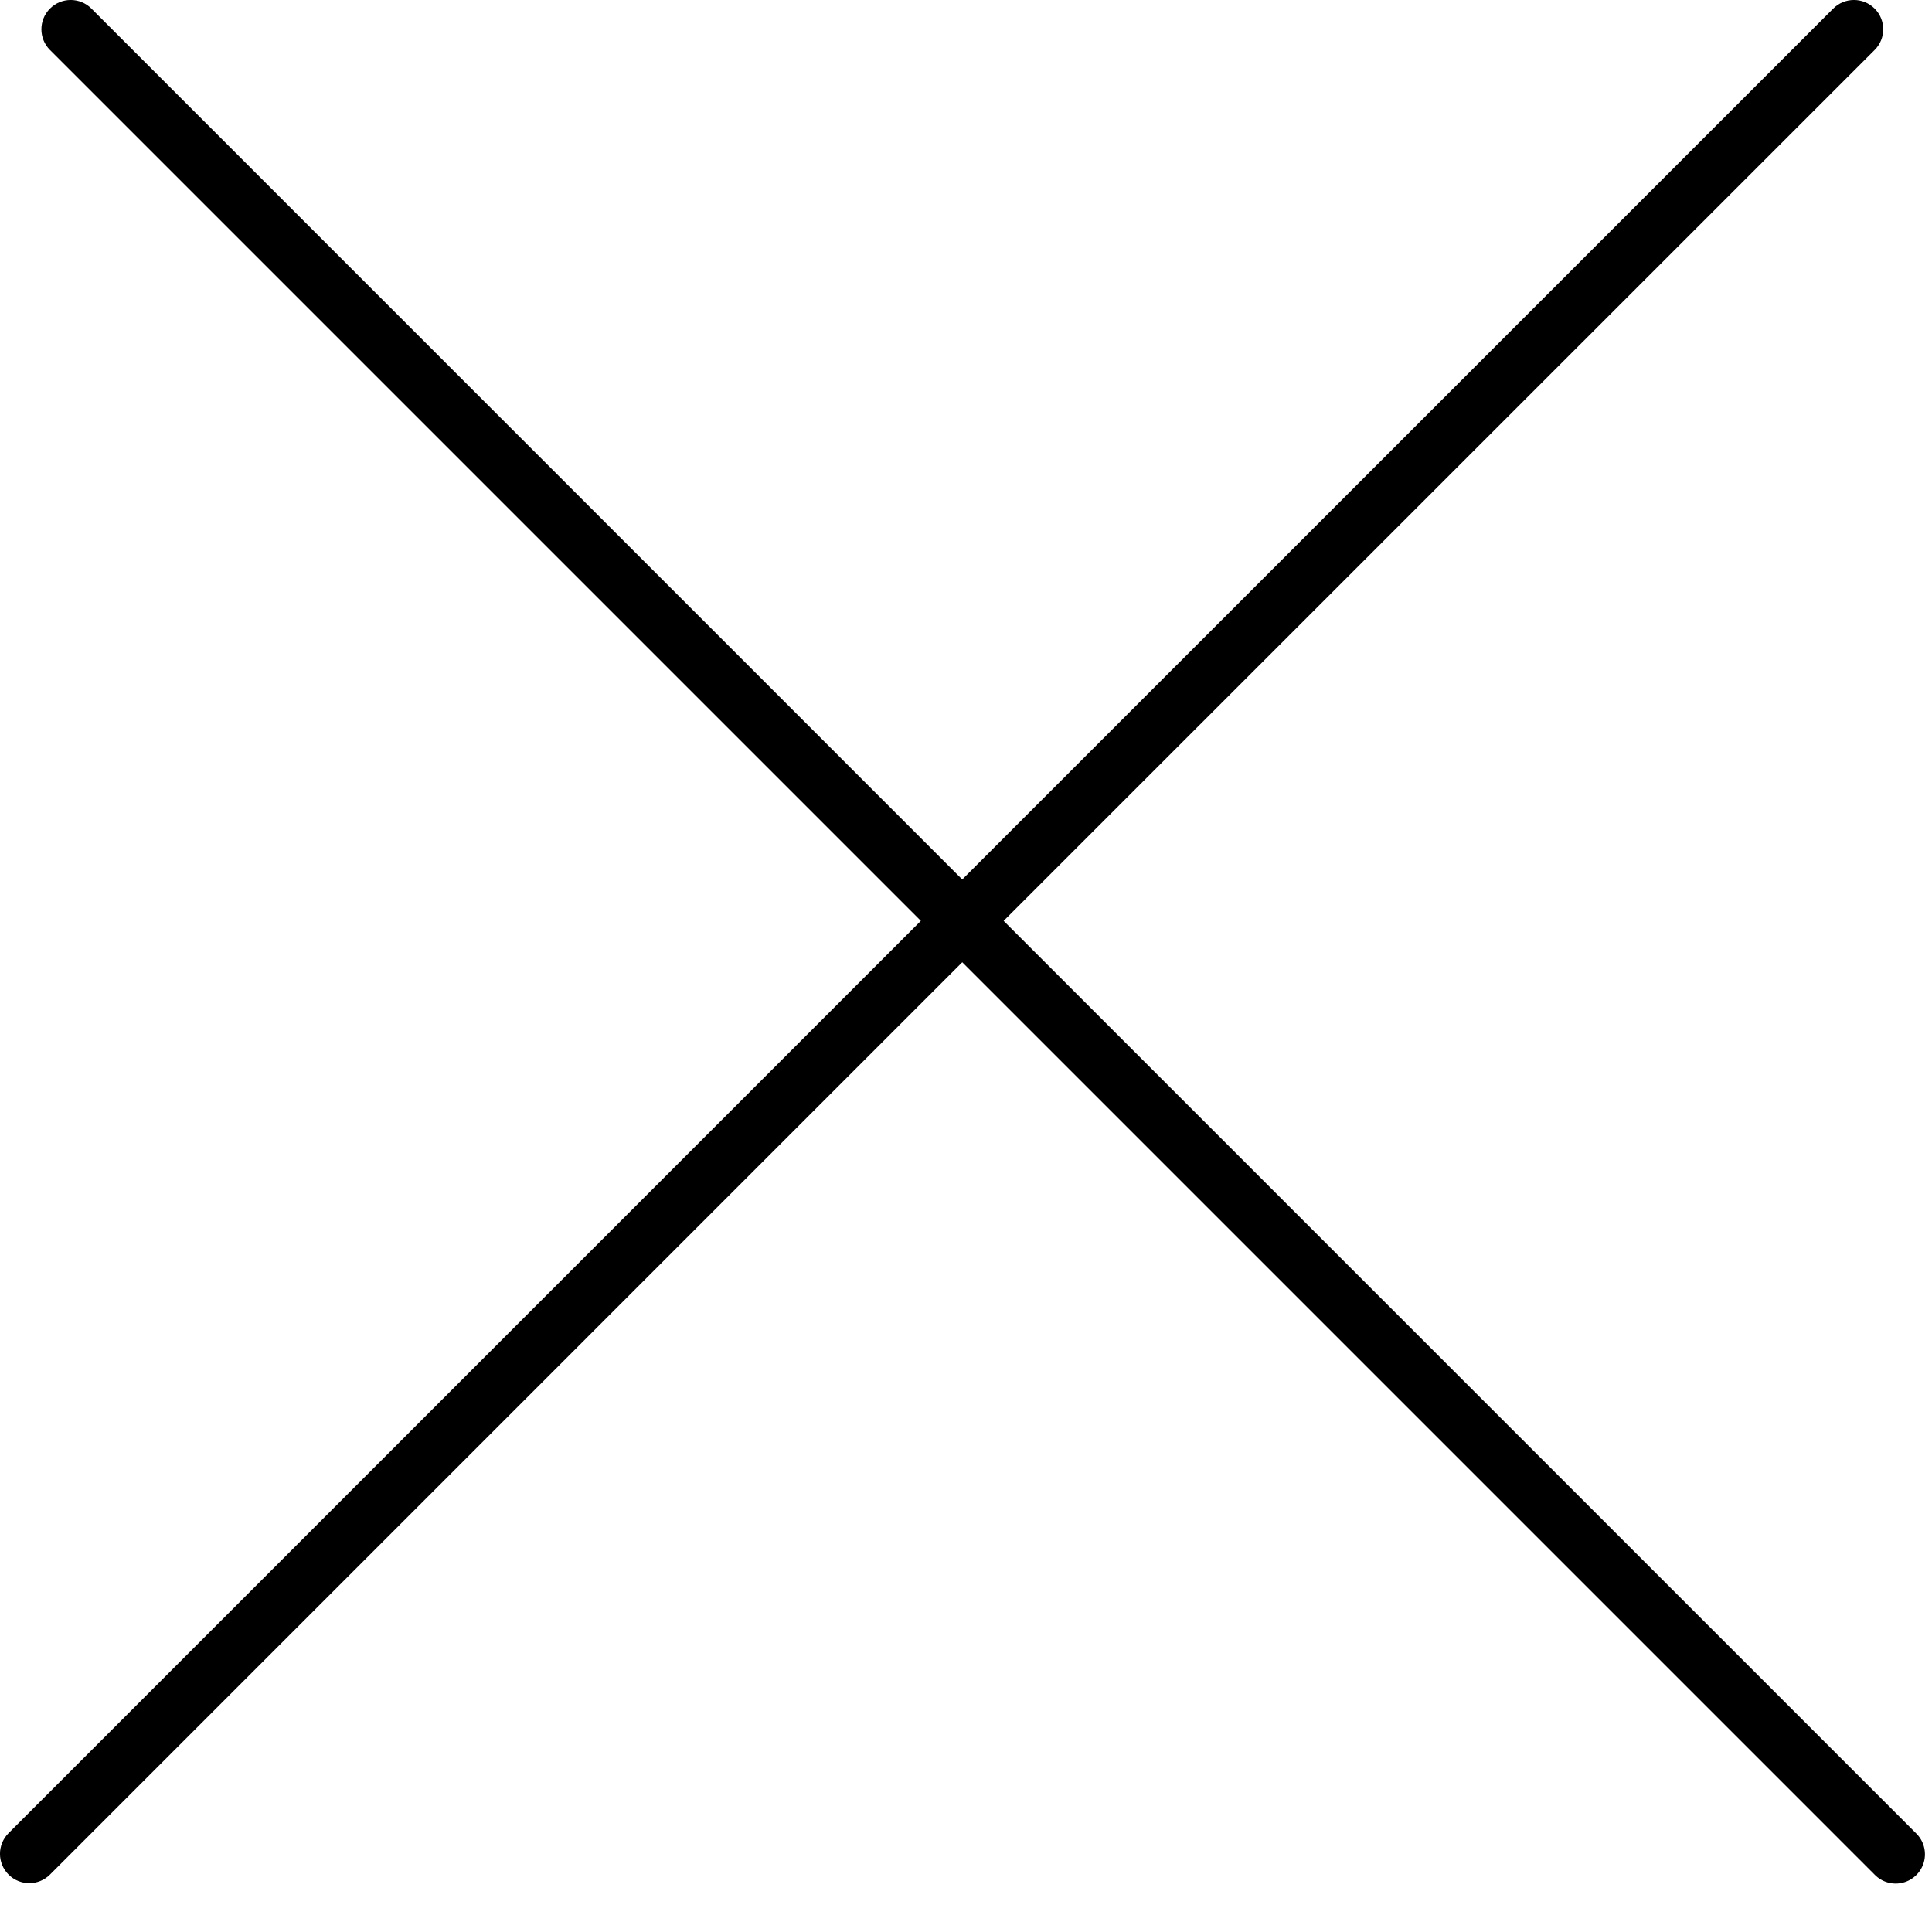
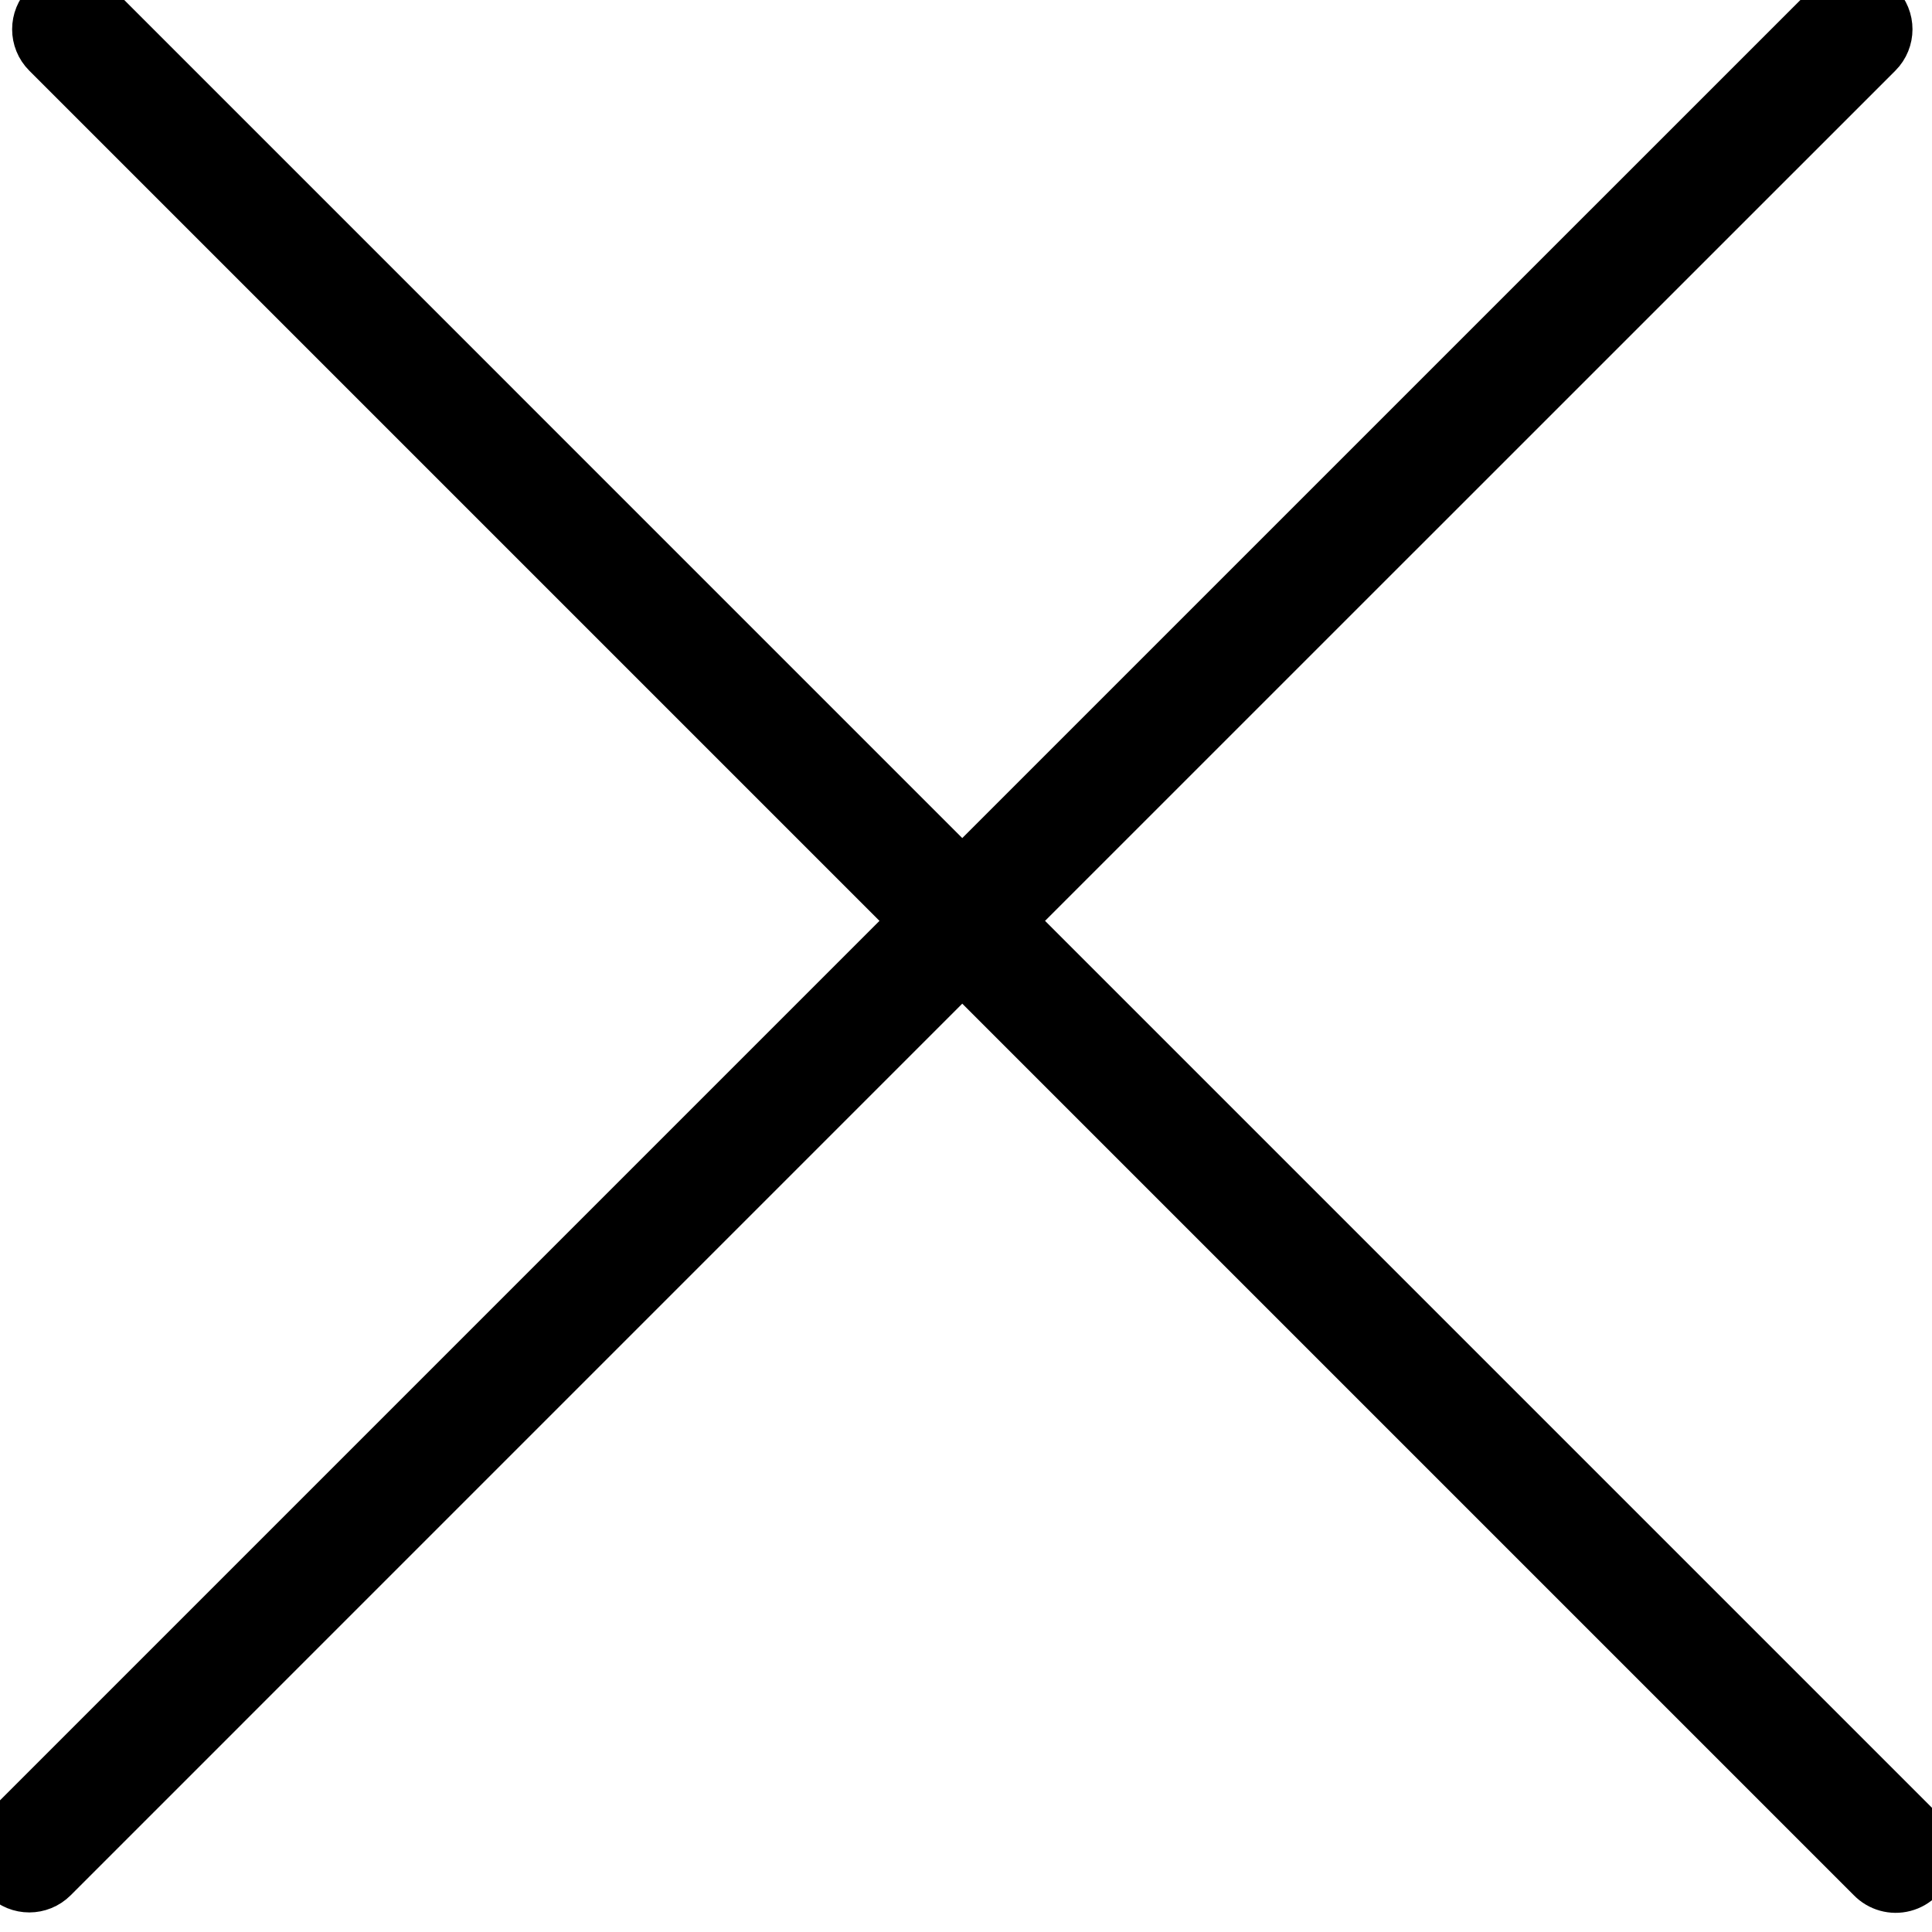
- <svg xmlns="http://www.w3.org/2000/svg" viewBox="0 0 33 33">
+ <svg xmlns="http://www.w3.org/2000/svg" viewBox="0 0 33 33" stroke="currentColor">
  <path fill-rule="evenodd" clip-rule="evenodd" d="M.146 31.312a.5.5 0 1 0 .708.707l15.582-15.583L32.02 32.02a.5.5 0 1 0 .707-.707L17.143 15.729 32.02.854a.5.5 0 1 0-.707-.708L16.436 15.022 1.561.146a.5.5 0 0 0-.707.708l14.875 14.875L.146 31.312Z" />
</svg>
